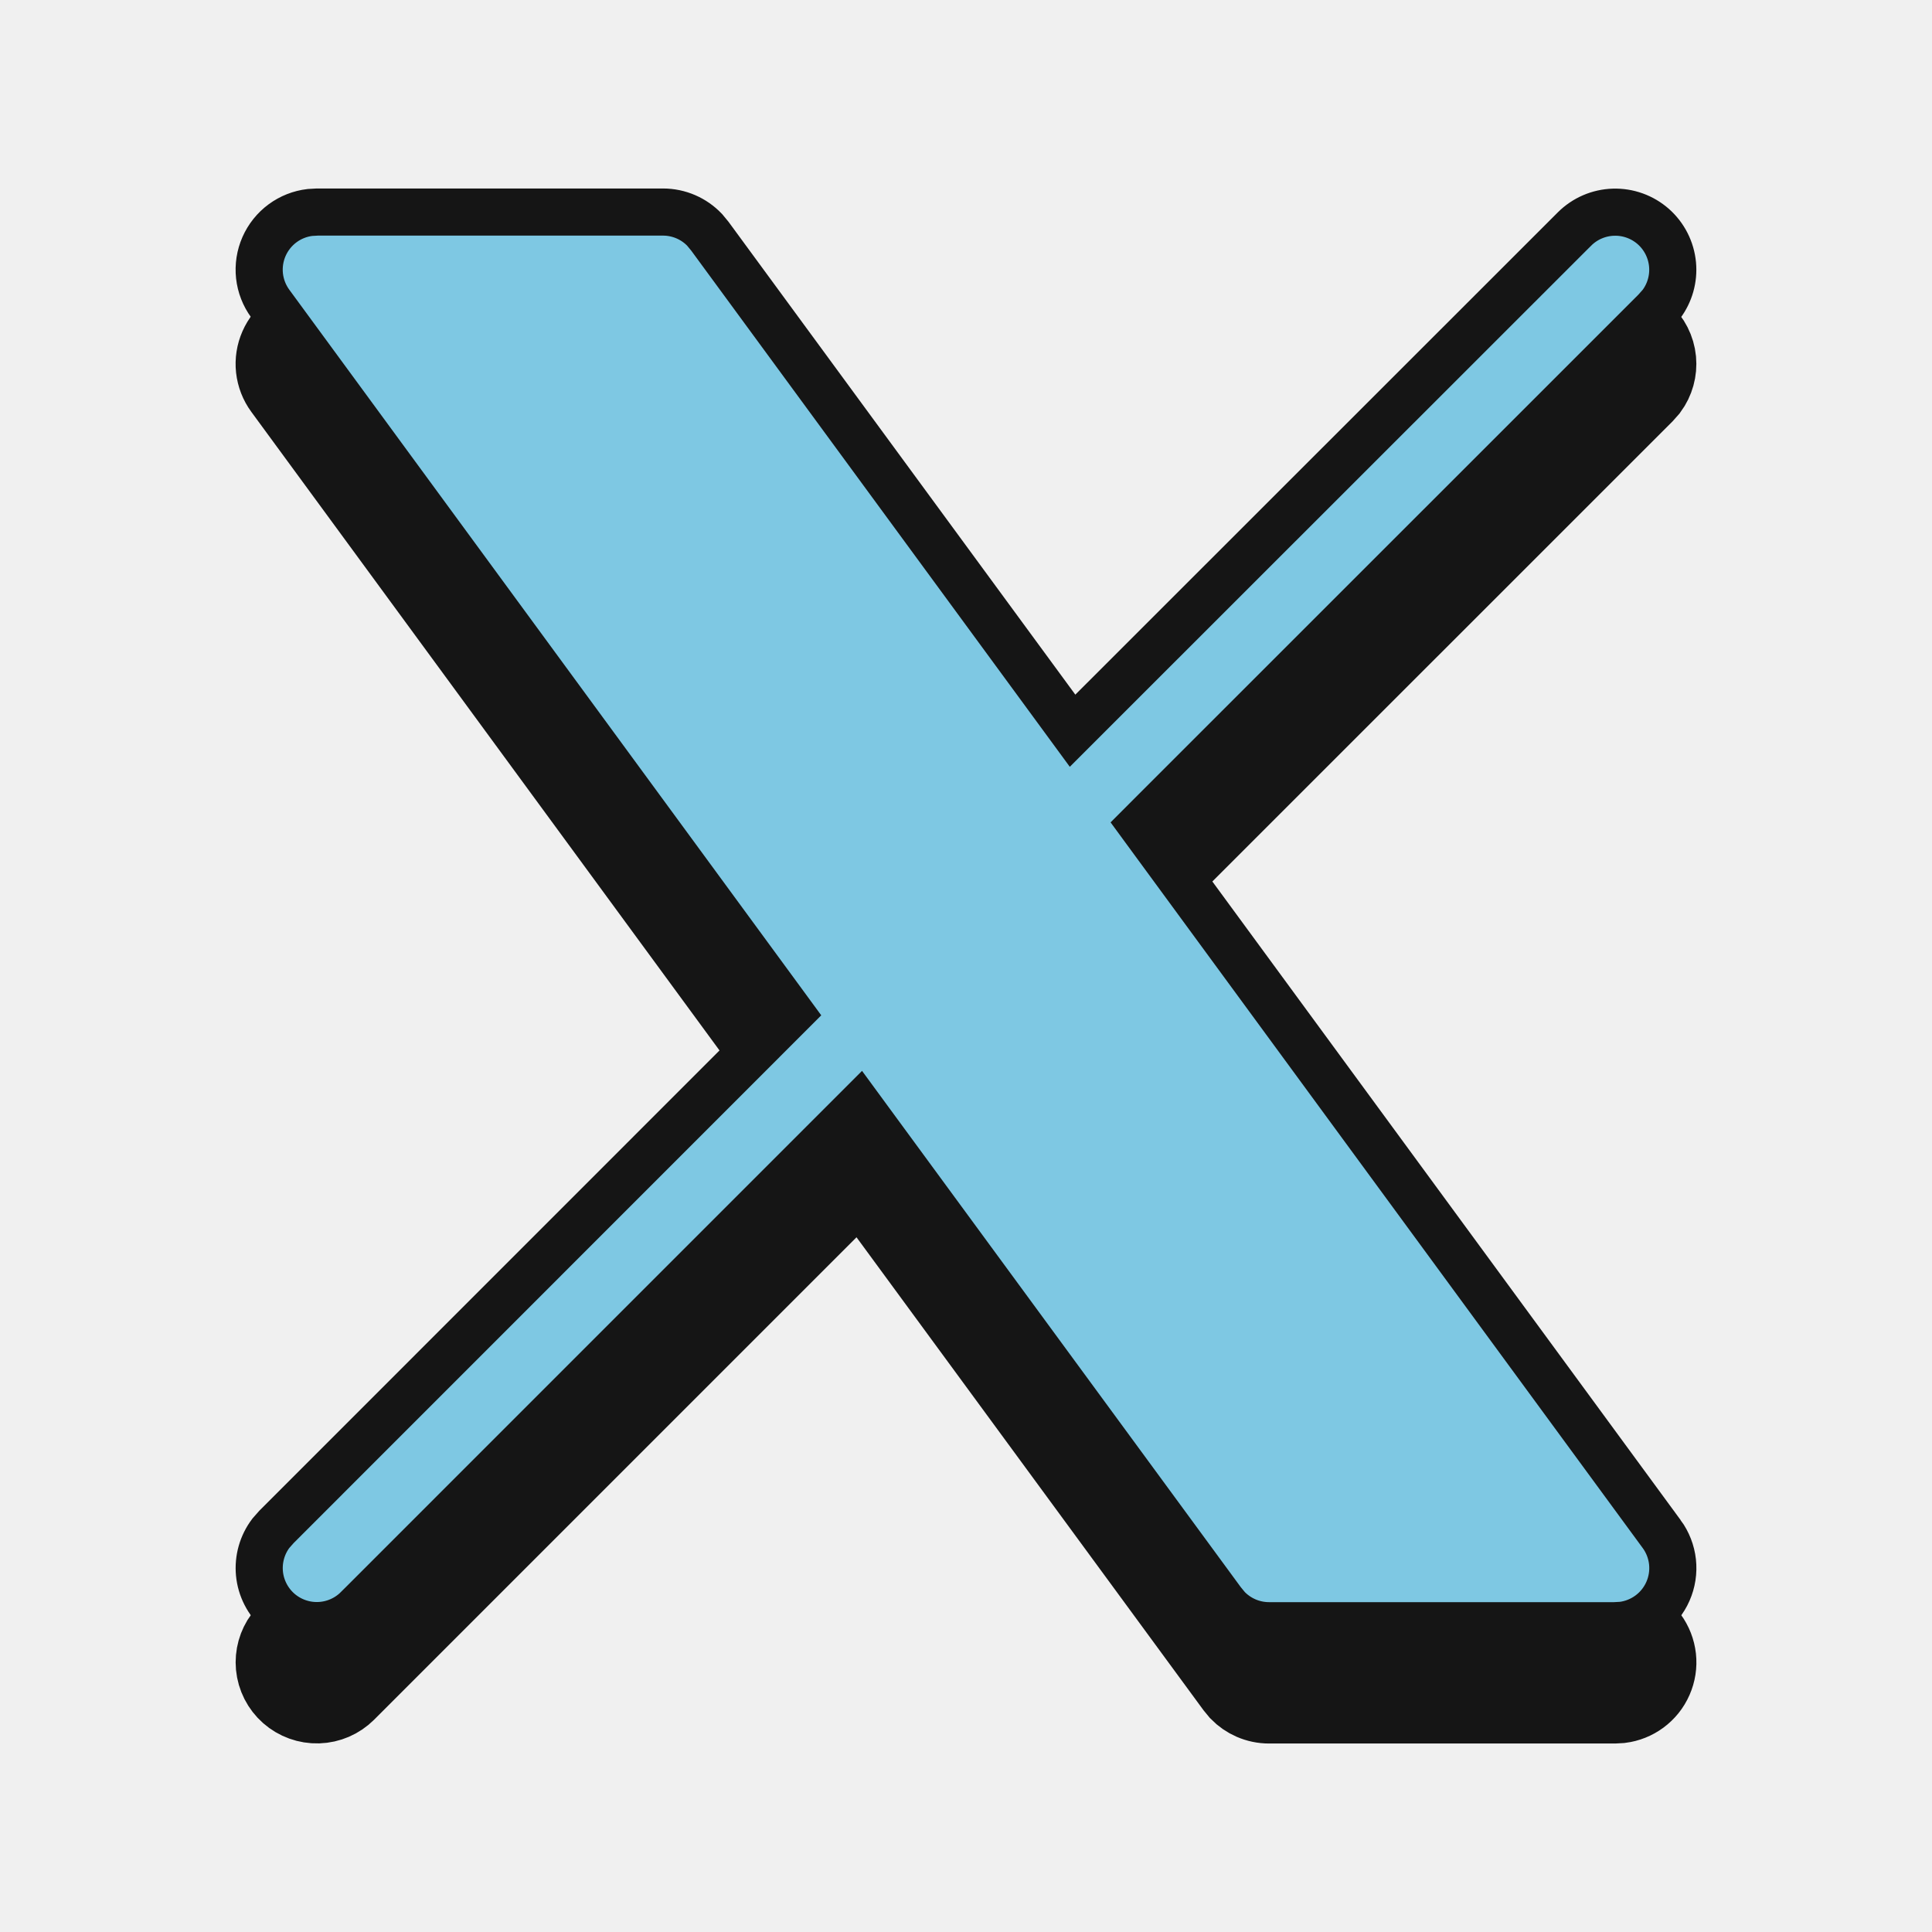
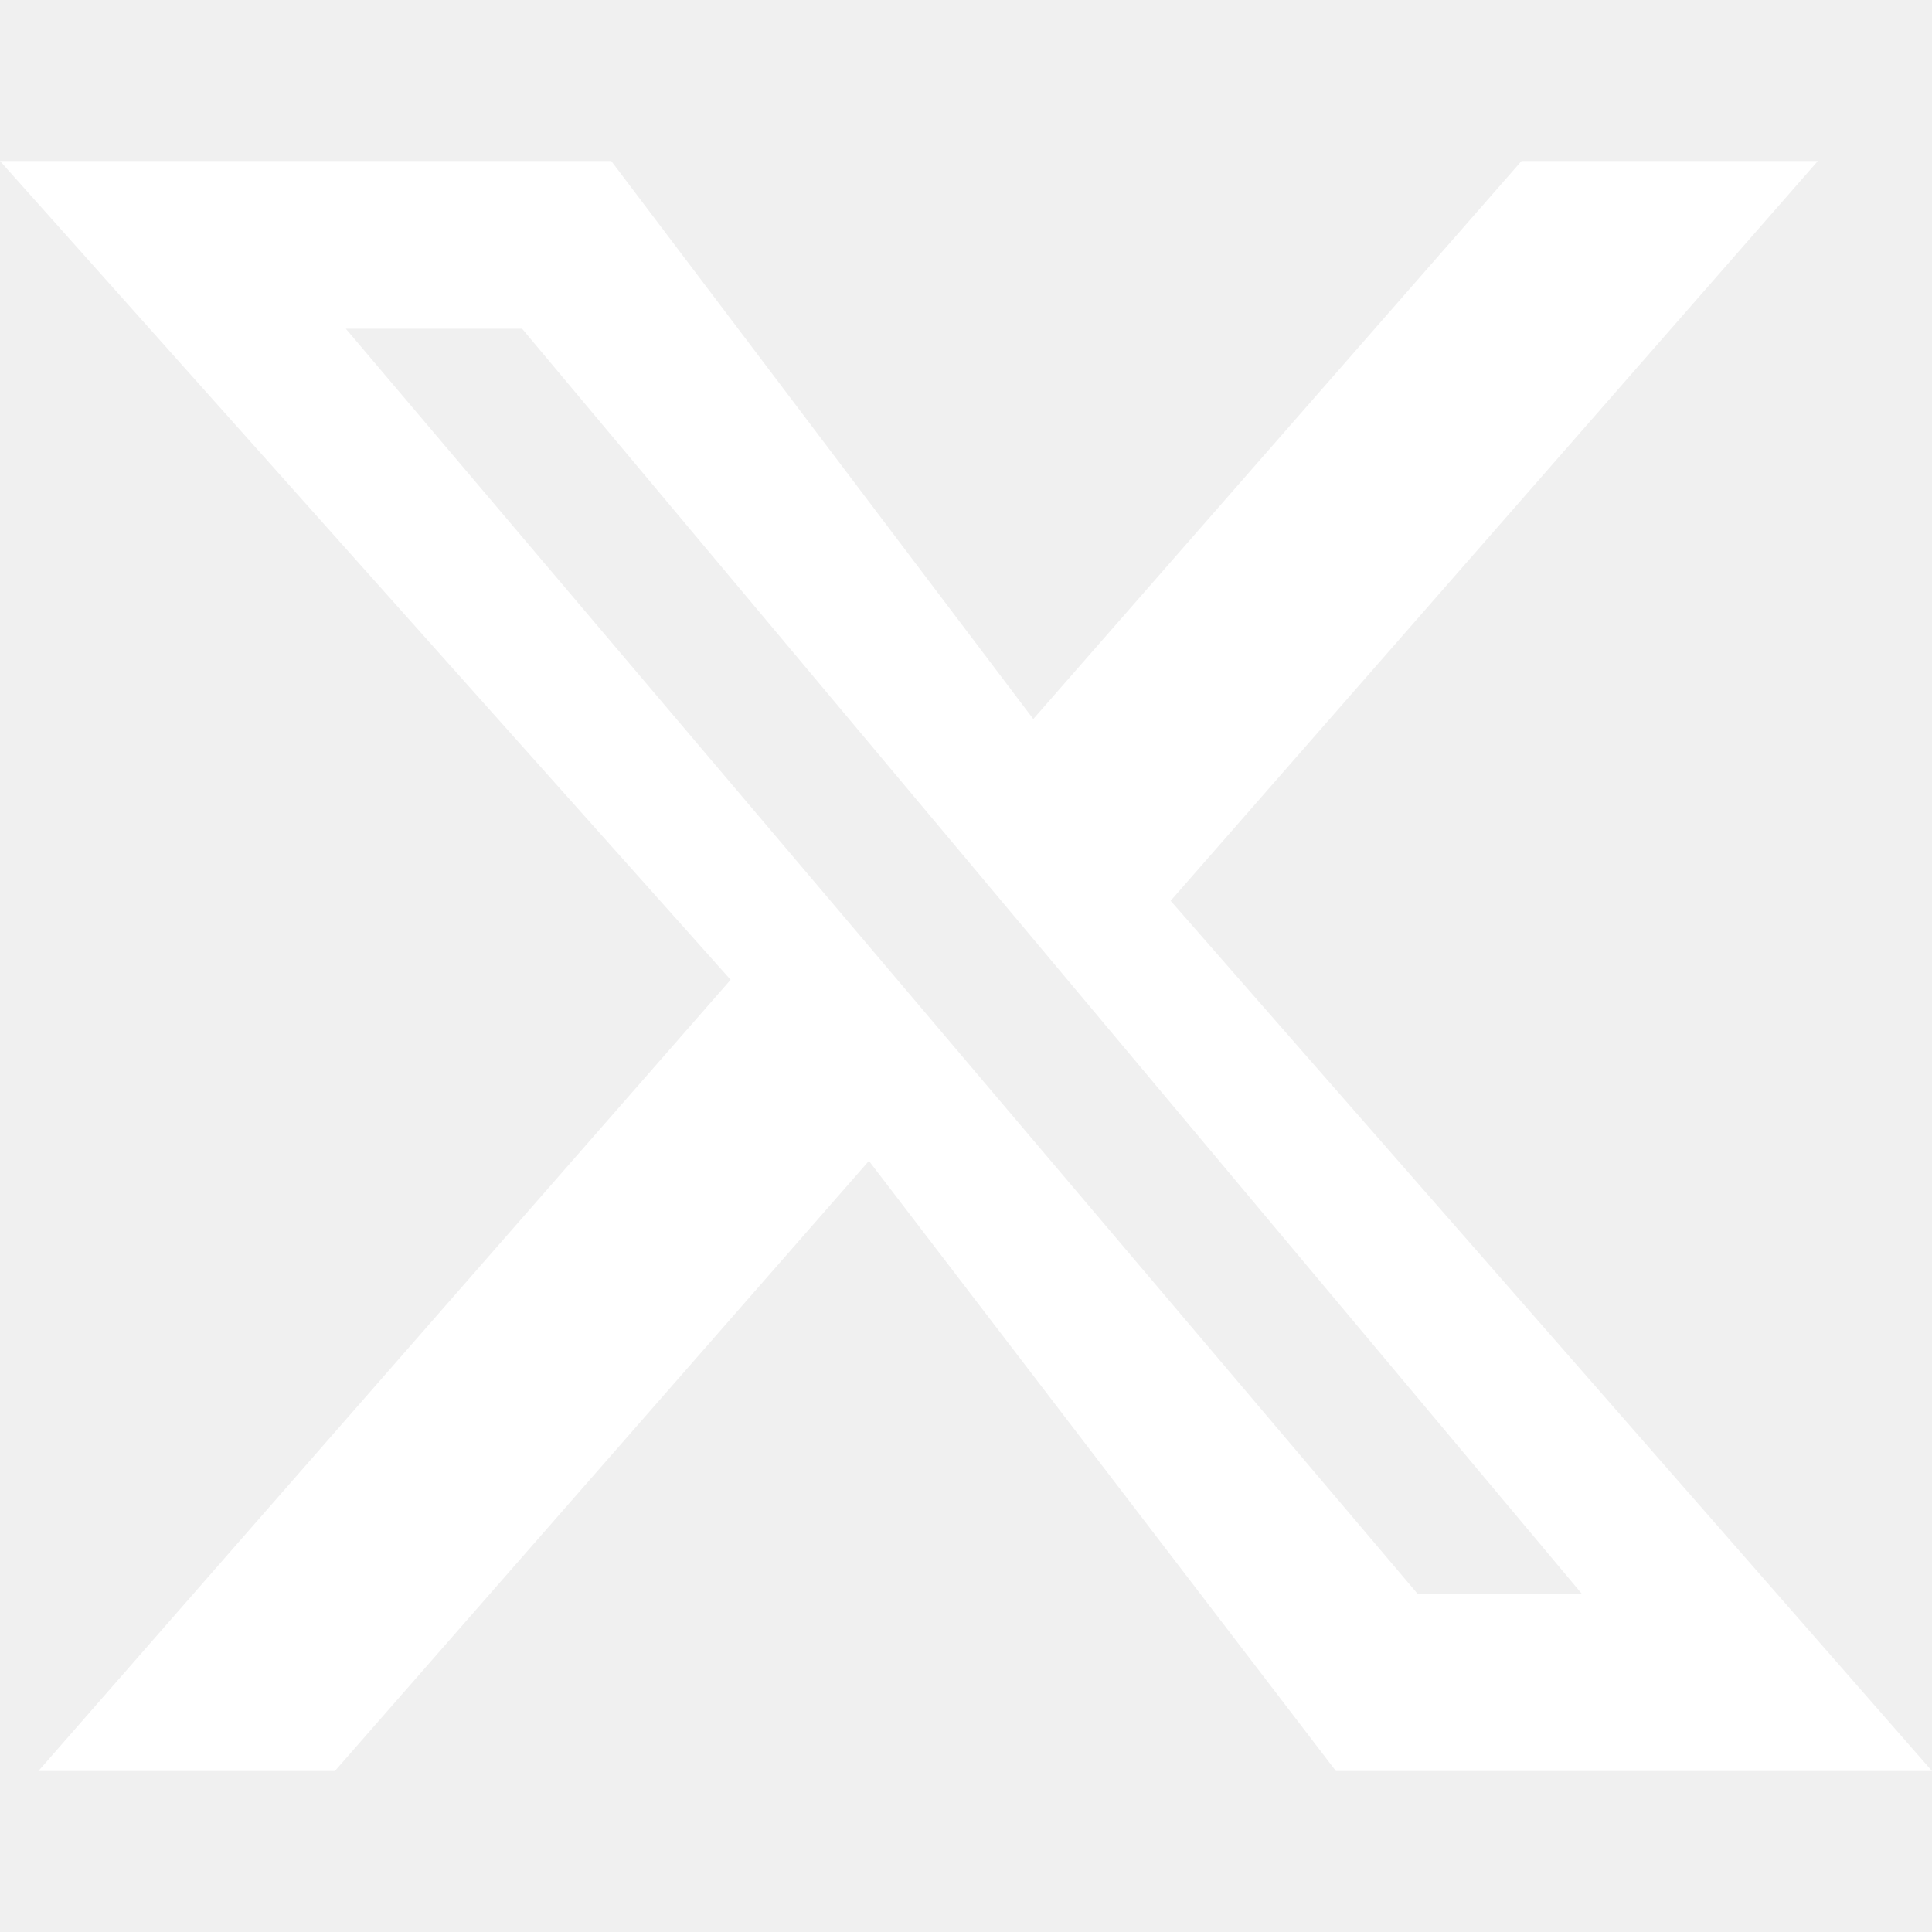
- <svg xmlns="http://www.w3.org/2000/svg" width="82" height="82" viewBox="0 0 82 82" fill="none">
-   <path d="M70.49 15.265C70.535 15.742 70.402 16.22 70.118 16.605L69.899 16.852L48.703 38.044L47.793 38.953L48.554 39.991L70.124 69.406C70.326 69.682 70.451 70.005 70.489 70.344C70.526 70.683 70.473 71.026 70.335 71.338C70.198 71.651 69.981 71.921 69.706 72.123C69.441 72.318 69.13 72.442 68.804 72.484L68.516 72.5H53.86C53.593 72.5 53.33 72.445 53.086 72.339C52.854 72.238 52.644 72.093 52.467 71.912L52.267 71.669L37.562 51.626L36.529 50.217L35.292 51.453L14.819 71.928C14.819 71.928 14.819 71.929 14.818 71.929C14.468 72.277 13.999 72.48 13.506 72.495C13.012 72.51 12.531 72.336 12.16 72.01C11.789 71.683 11.557 71.227 11.51 70.735C11.465 70.258 11.598 69.78 11.883 69.395L12.101 69.148L33.291 47.953L34.2 47.043L33.44 46.005L11.876 16.593C11.876 16.593 11.876 16.593 11.876 16.593C11.674 16.318 11.549 15.995 11.511 15.656C11.474 15.317 11.527 14.974 11.665 14.662C11.802 14.349 12.019 14.079 12.294 13.877C12.559 13.682 12.87 13.558 13.196 13.516L13.484 13.5L28.14 13.5C28.14 13.5 28.14 13.5 28.141 13.5C28.141 13.5 28.141 13.5 28.141 13.5C28.407 13.5 28.67 13.555 28.914 13.661C29.146 13.762 29.356 13.907 29.533 14.088L29.733 14.331L44.43 34.37L45.464 35.78L46.7 34.544L67.181 14.072C67.181 14.072 67.181 14.072 67.181 14.072C67.531 13.723 68.001 13.521 68.494 13.505C68.988 13.49 69.469 13.664 69.84 13.991C70.211 14.317 70.443 14.773 70.49 15.265Z" fill="#151515" stroke="#151515" stroke-width="3" />
-   <path d="M46.347 30.19L66.828 9.718C66.828 9.717 66.829 9.717 66.829 9.717C67.269 9.279 67.859 9.025 68.479 9.006C69.1 8.987 69.705 9.205 70.171 9.615C70.636 10.026 70.928 10.599 70.987 11.217C71.045 11.825 70.873 12.433 70.506 12.921L70.264 13.194L49.056 34.397L48.45 35.004L48.957 35.696L70.527 65.111C70.527 65.111 70.528 65.111 70.528 65.111C70.781 65.457 70.939 65.864 70.986 66.29C71.032 66.716 70.966 67.147 70.793 67.54C70.621 67.932 70.348 68.272 70.002 68.526C69.663 68.775 69.266 68.932 68.848 68.983L68.53 69H53.859C53.859 69 53.859 69 53.859 69C53.525 69 53.194 68.931 52.887 68.798C52.588 68.668 52.319 68.48 52.094 68.246L51.872 67.977L37.159 47.922L36.47 46.982L35.646 47.806L15.172 68.282C15.172 68.283 15.172 68.283 15.171 68.283C14.732 68.721 14.141 68.975 13.521 68.994C12.9 69.013 12.295 68.795 11.829 68.385C11.364 67.974 11.071 67.401 11.012 66.783C10.955 66.174 11.127 65.567 11.494 65.079L11.736 64.805L32.937 43.599L33.543 42.993L33.036 42.301L11.473 12.889C11.473 12.889 11.473 12.889 11.473 12.889C11.219 12.543 11.061 12.136 11.014 11.71C10.968 11.284 11.034 10.853 11.207 10.46C11.38 10.068 11.652 9.728 11.998 9.474C12.337 9.225 12.735 9.068 13.152 9.018L13.47 9L28.14 9C28.141 9 28.141 9 28.141 9C28.141 9 28.141 9 28.141 9C28.476 9 28.806 9.069 29.113 9.202C29.412 9.332 29.681 9.52 29.906 9.755L30.128 10.024L44.834 30.074L45.523 31.014L46.347 30.19Z" fill="#7EC8E3" stroke="#151515" stroke-width="2" />
+ <svg xmlns="http://www.w3.org/2000/svg" width="24" height="24" viewBox="0 0 24 24" fill="none">
+   <path d="M18.901 2H22.582L14.542 11.19L24 22H16.595L10.794 14.421L4.16 22H0.477L9.076 12.171L0 2H7.593L12.836 8.932L18.901 2ZM17.611 19.8H19.651L6.486 4.084H4.296L17.611 19.8Z" fill="#FFFFFF" />
</svg>
